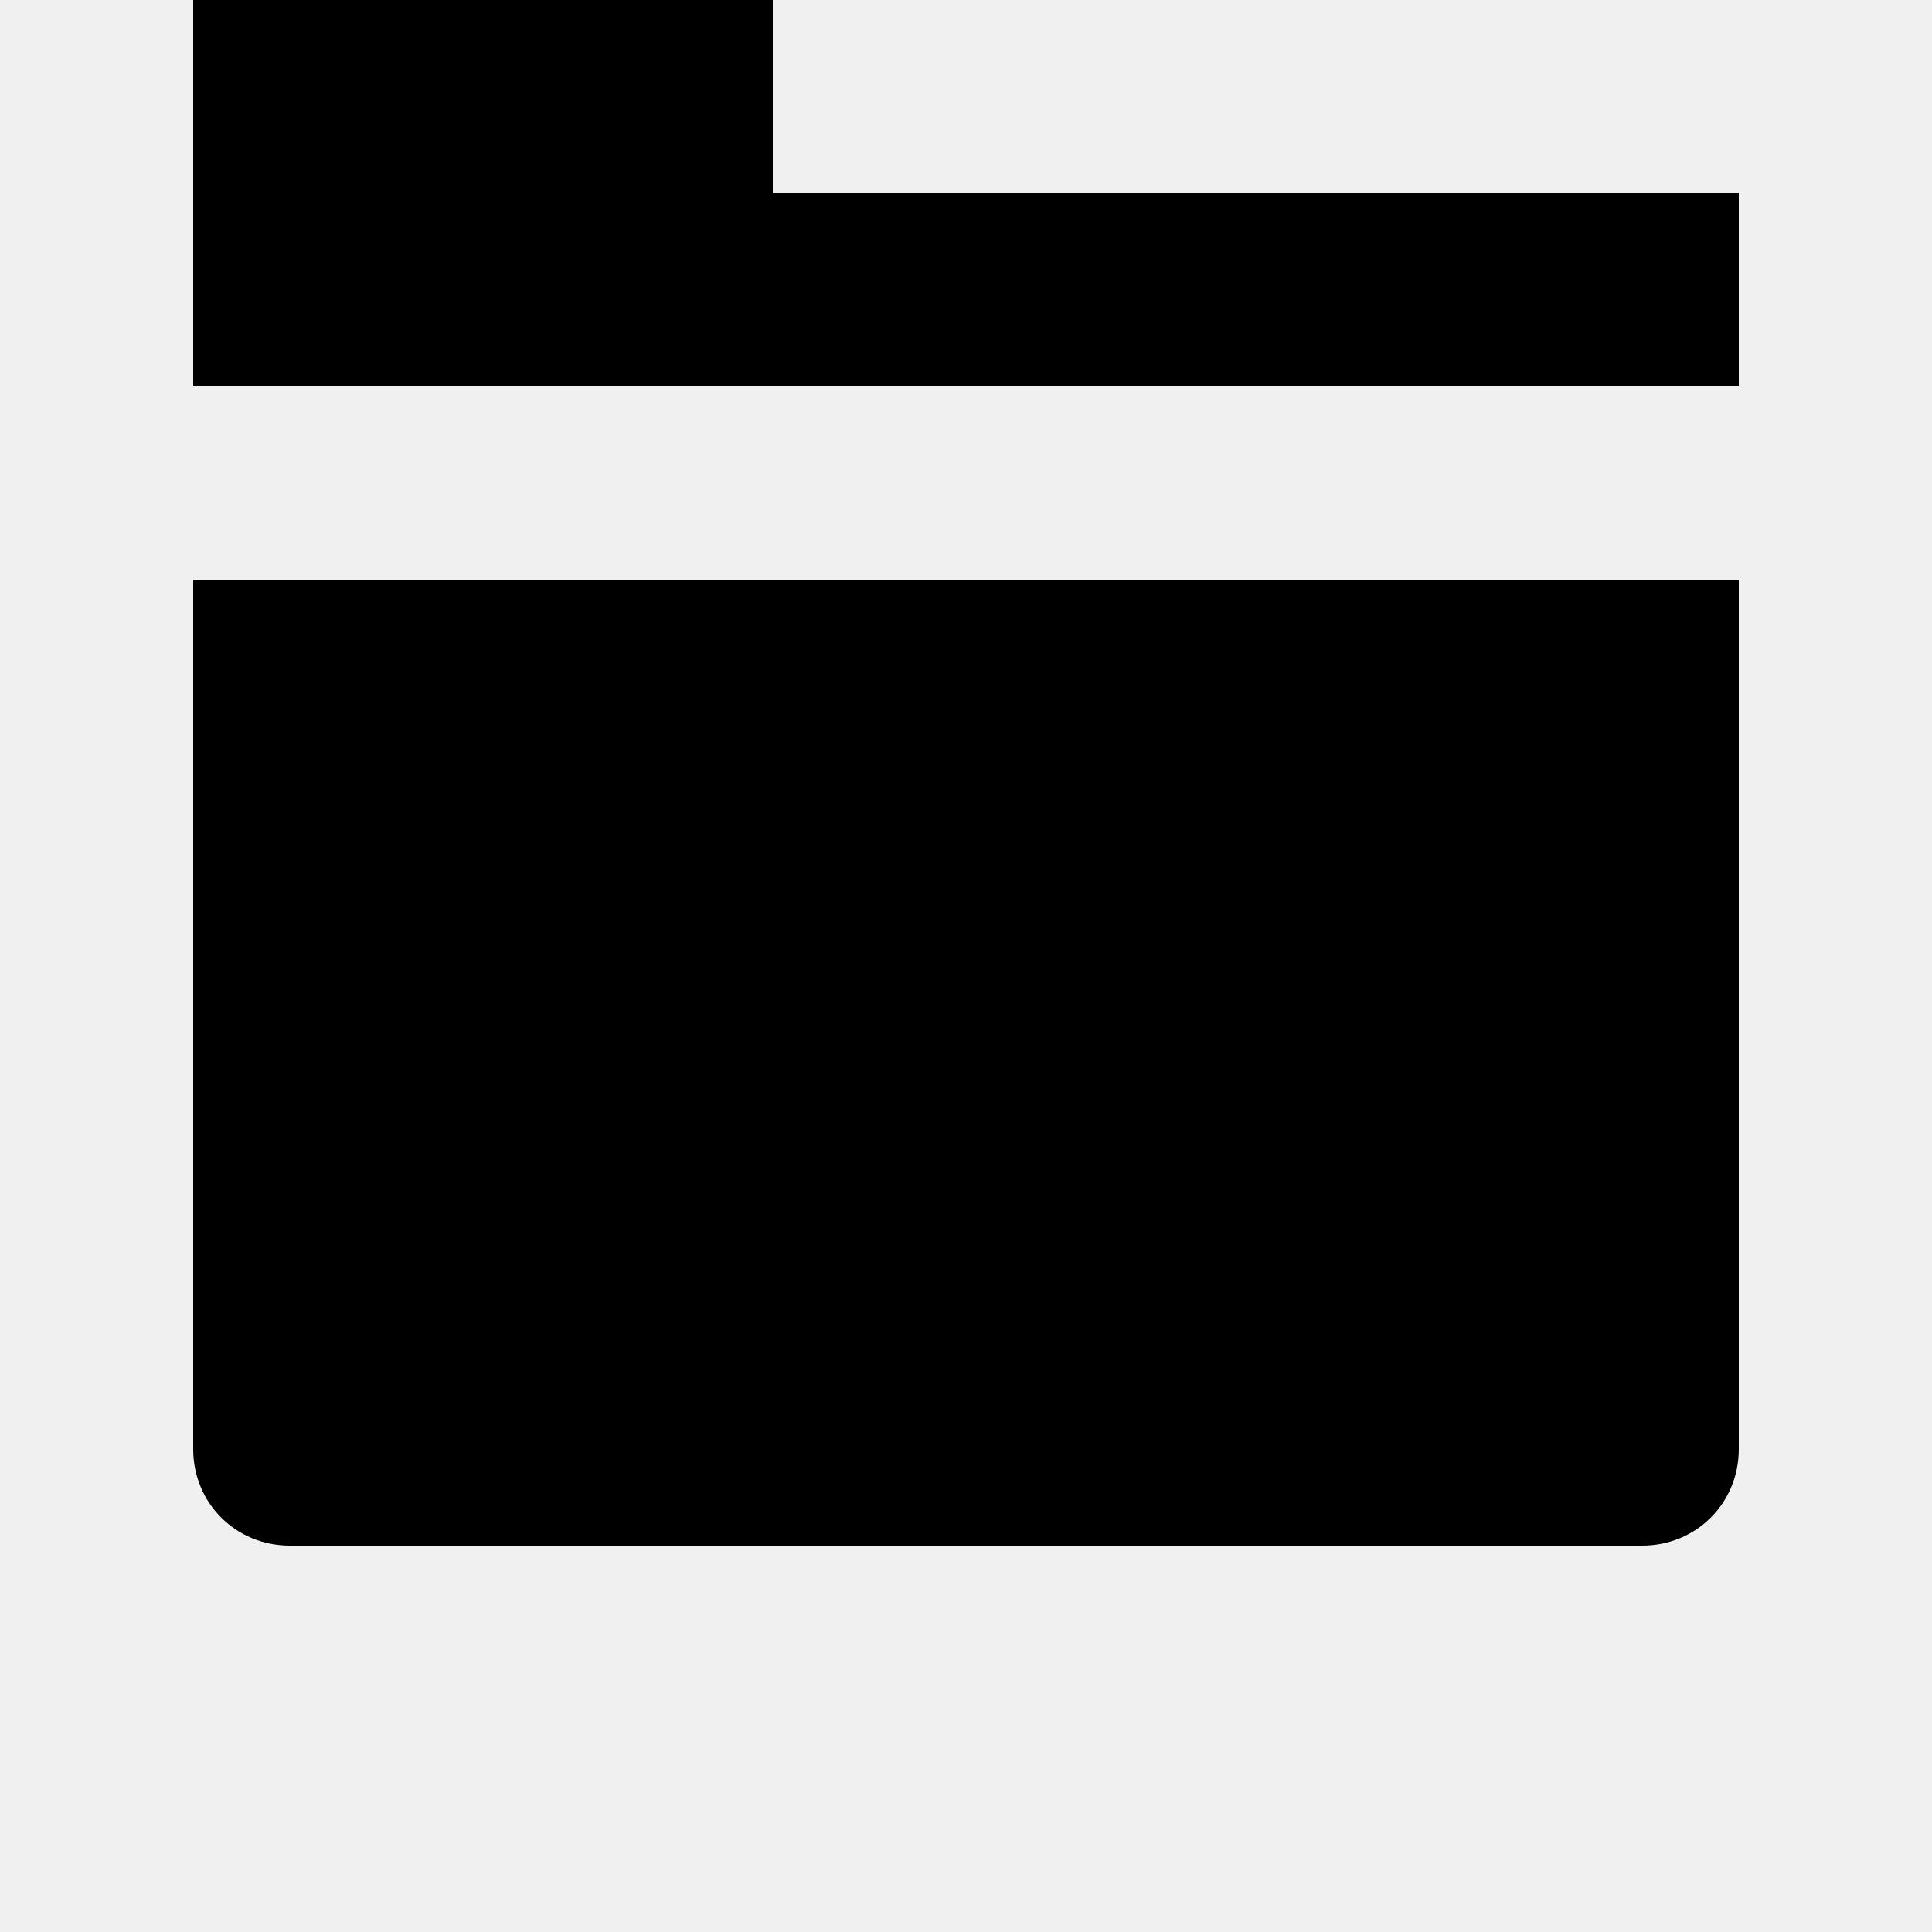
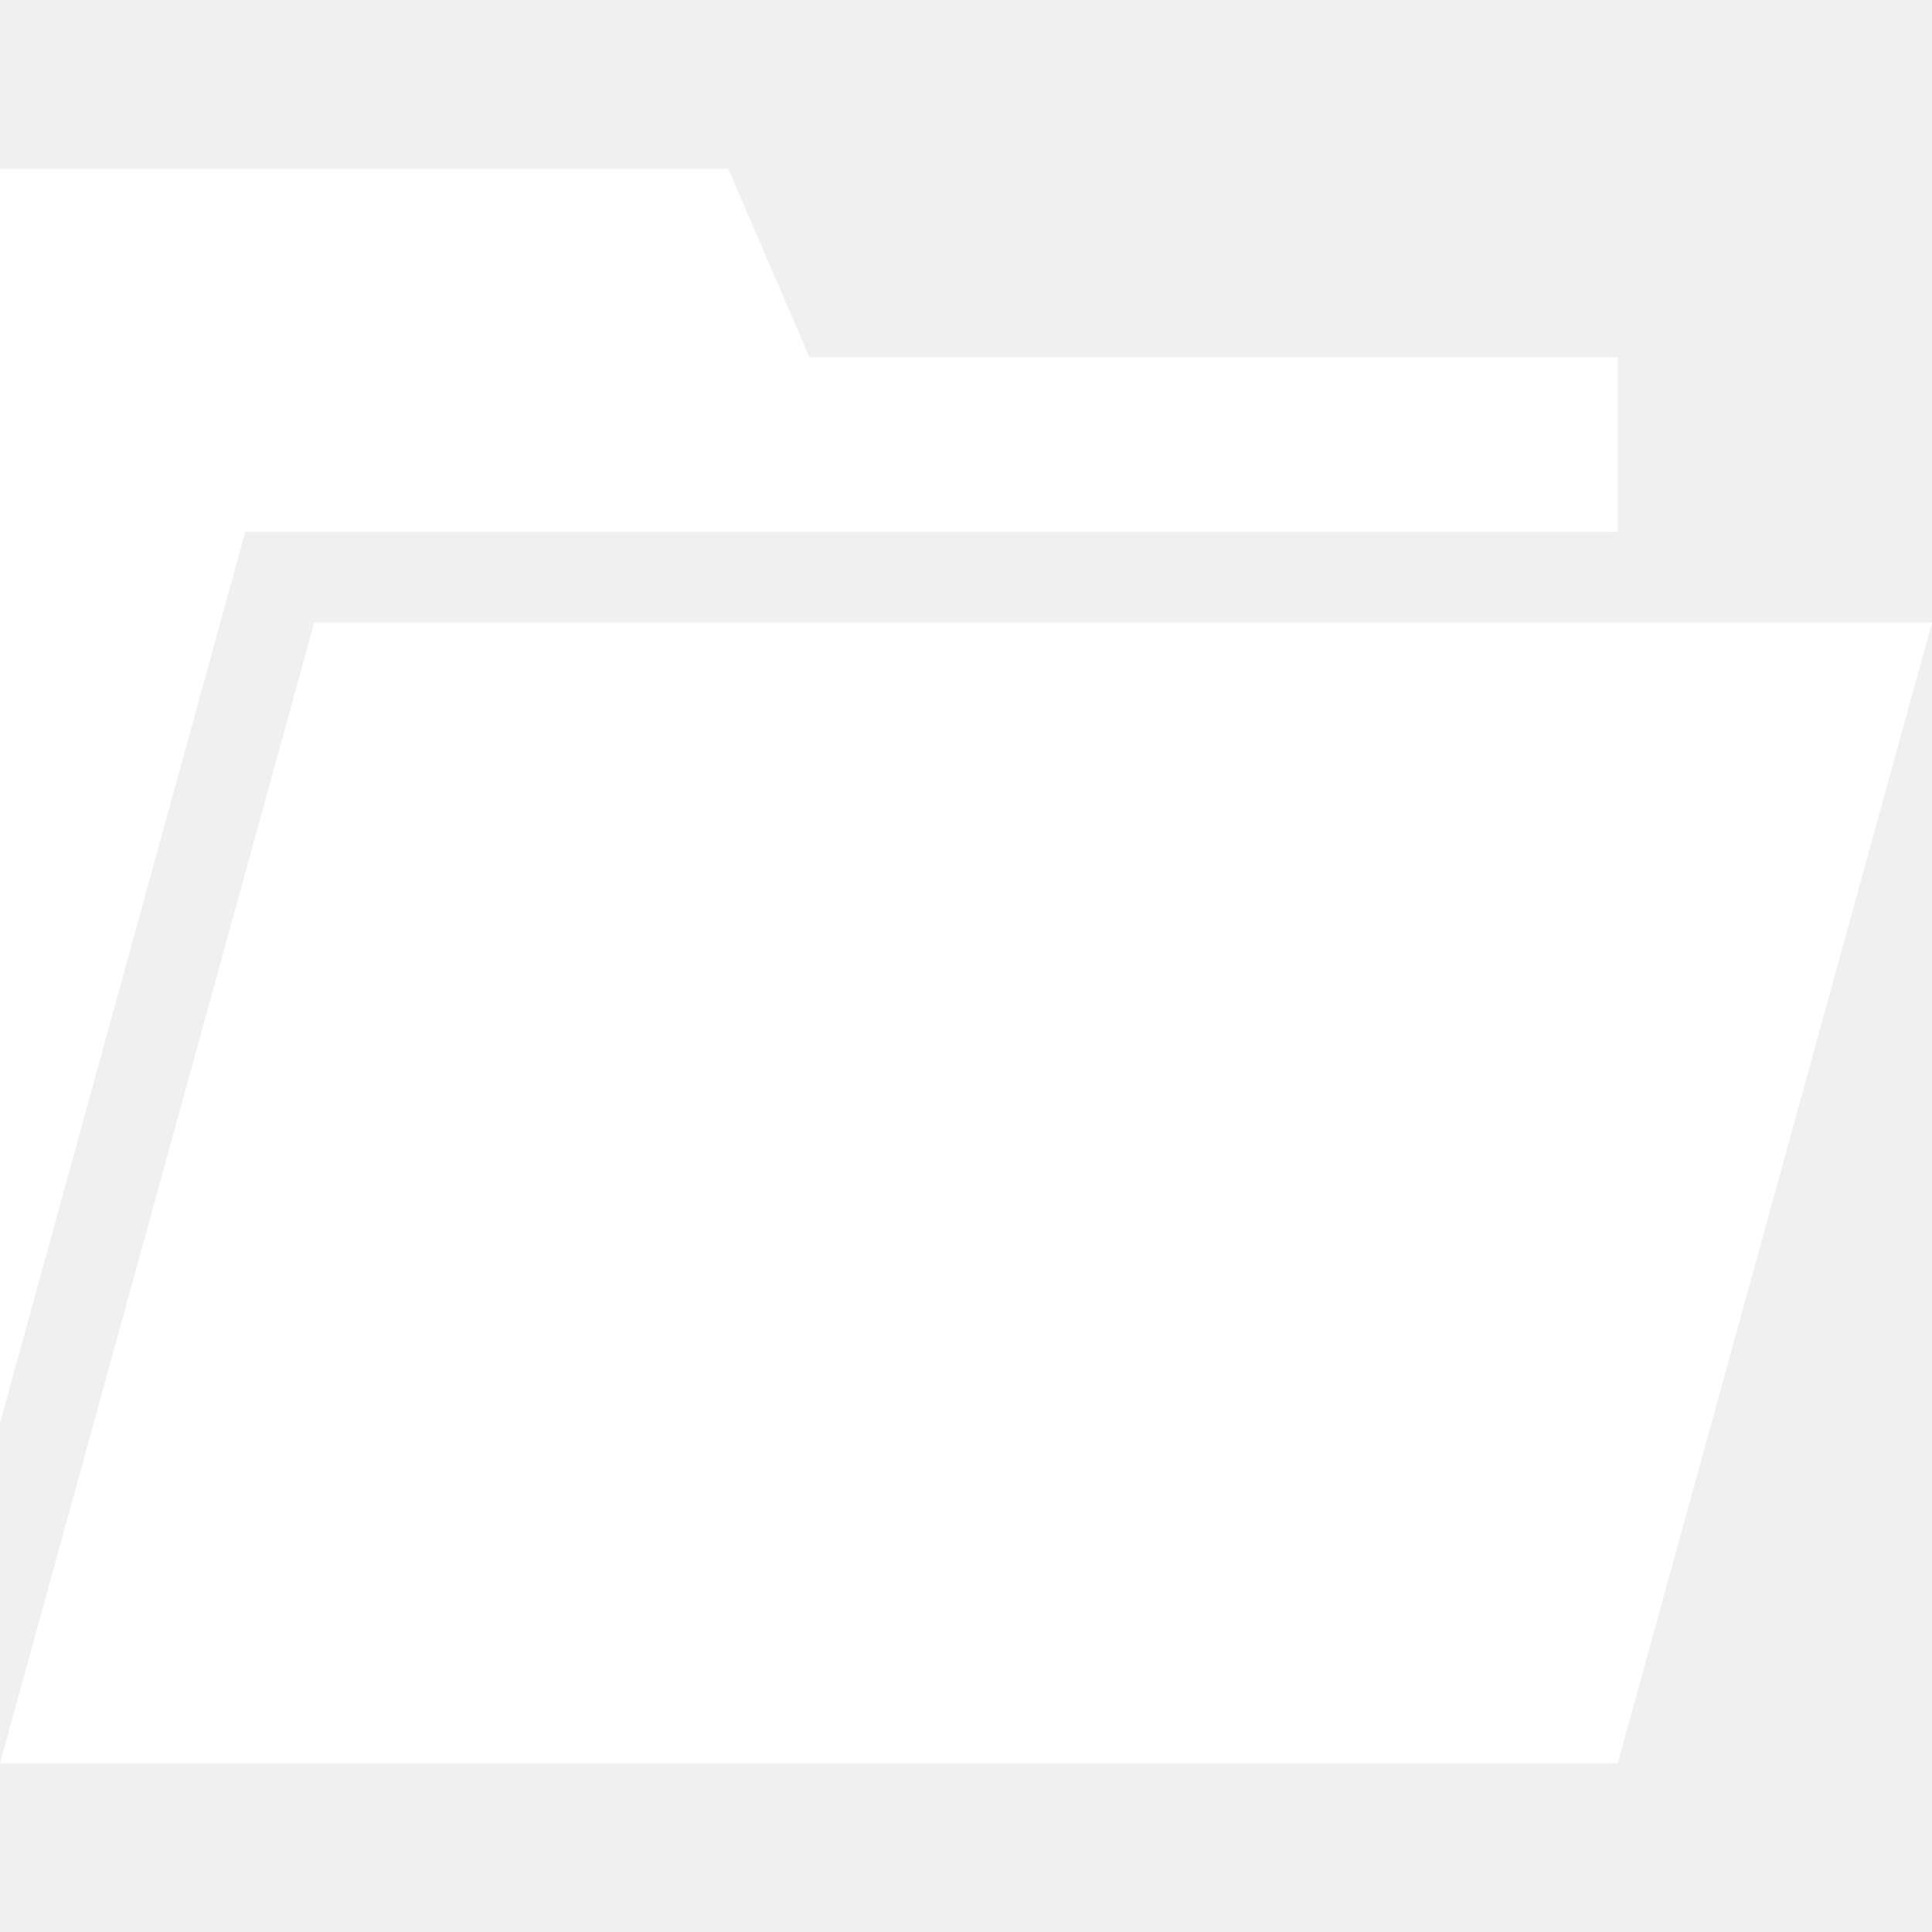
- <svg xmlns="http://www.w3.org/2000/svg" width="700pt" height="700pt" version="1.1" viewBox="0 0 700 700">
-   <path d="m70 0v140h560v-70h-350v-70zm0 210v315c0 19.602 15.398 35 35 35h490c19.602 0 35-15.398 35-35v-315z" />
+ <svg xmlns="http://www.w3.org/2000/svg" version="1.1" style="enable-background:new 0 0 490 490;" xml:space="preserve" width="490" height="490">
+   <rect id="backgroundrect" width="100%" height="100%" x="0" y="0" fill="none" stroke="none" />
+   <g class="currentLayer" style="">
+     <g id="svg_1" class="selected" fill="#ffffff" fill-opacity="1">
+       <g id="svg_2" fill="#ffffff" fill-opacity="1">
+         <g id="svg_3" fill="#ffffff" fill-opacity="1">
+           <polygon points="410.3,447.2 0,447.2 79.7,157.9 490,157.9    " id="svg_4" fill="#ffffff" fill-opacity="1" />
+           <polygon points="62.2,134.9 410.3,134.9 410.3,90.6 205.3,90.6 184.7,42.8 0,42.8 0,360.9    " id="svg_5" fill="#ffffff" fill-opacity="1" />
+         </g>
+       </g>
+     </g>
+     <g id="svg_6">
+ </g>
+     <g id="svg_7">
+ </g>
+     <g id="svg_8">
+ </g>
+     <g id="svg_9">
+ </g>
+     <g id="svg_10">
+ </g>
+     <g id="svg_11">
+ </g>
+     <g id="svg_12">
+ </g>
+     <g id="svg_13">
+ </g>
+     <g id="svg_14">
+ </g>
+     <g id="svg_15">
+ </g>
+     <g id="svg_16">
+ </g>
+     <g id="svg_17">
+ </g>
+     <g id="svg_18">
+ </g>
+     <g id="svg_19">
+ </g>
+     <g id="svg_20">
+ </g>
+   </g>
</svg>
